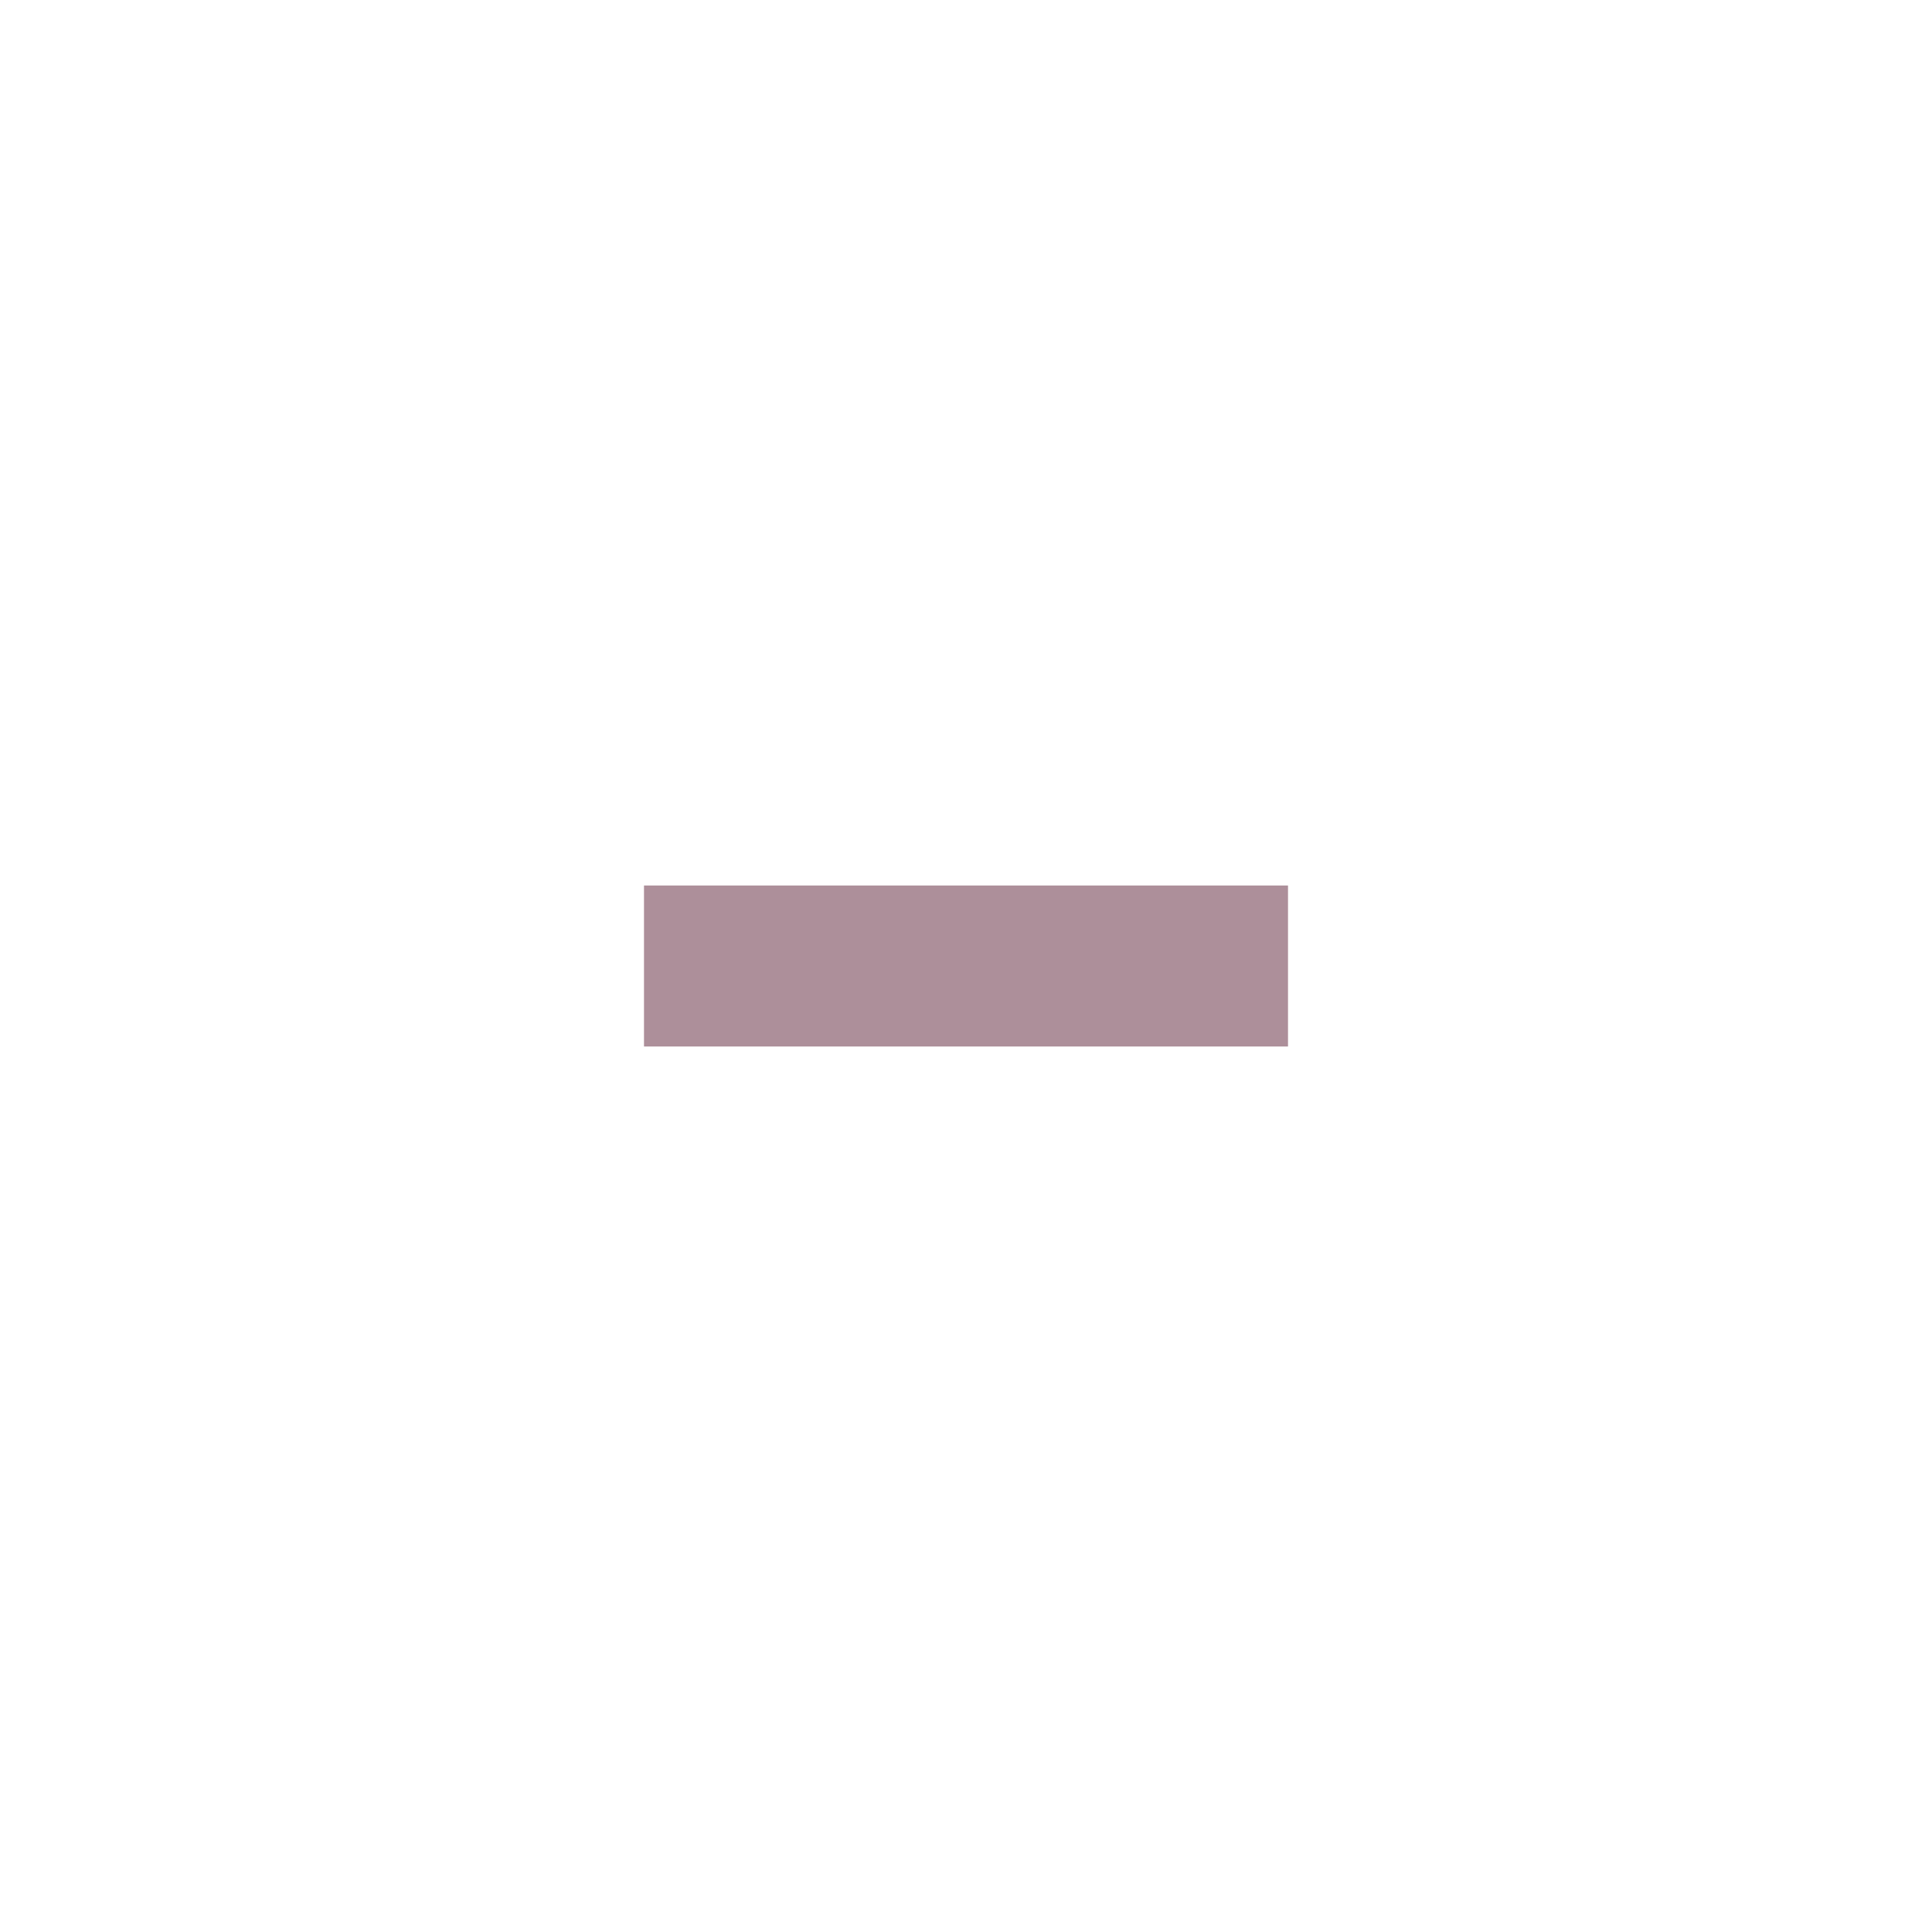
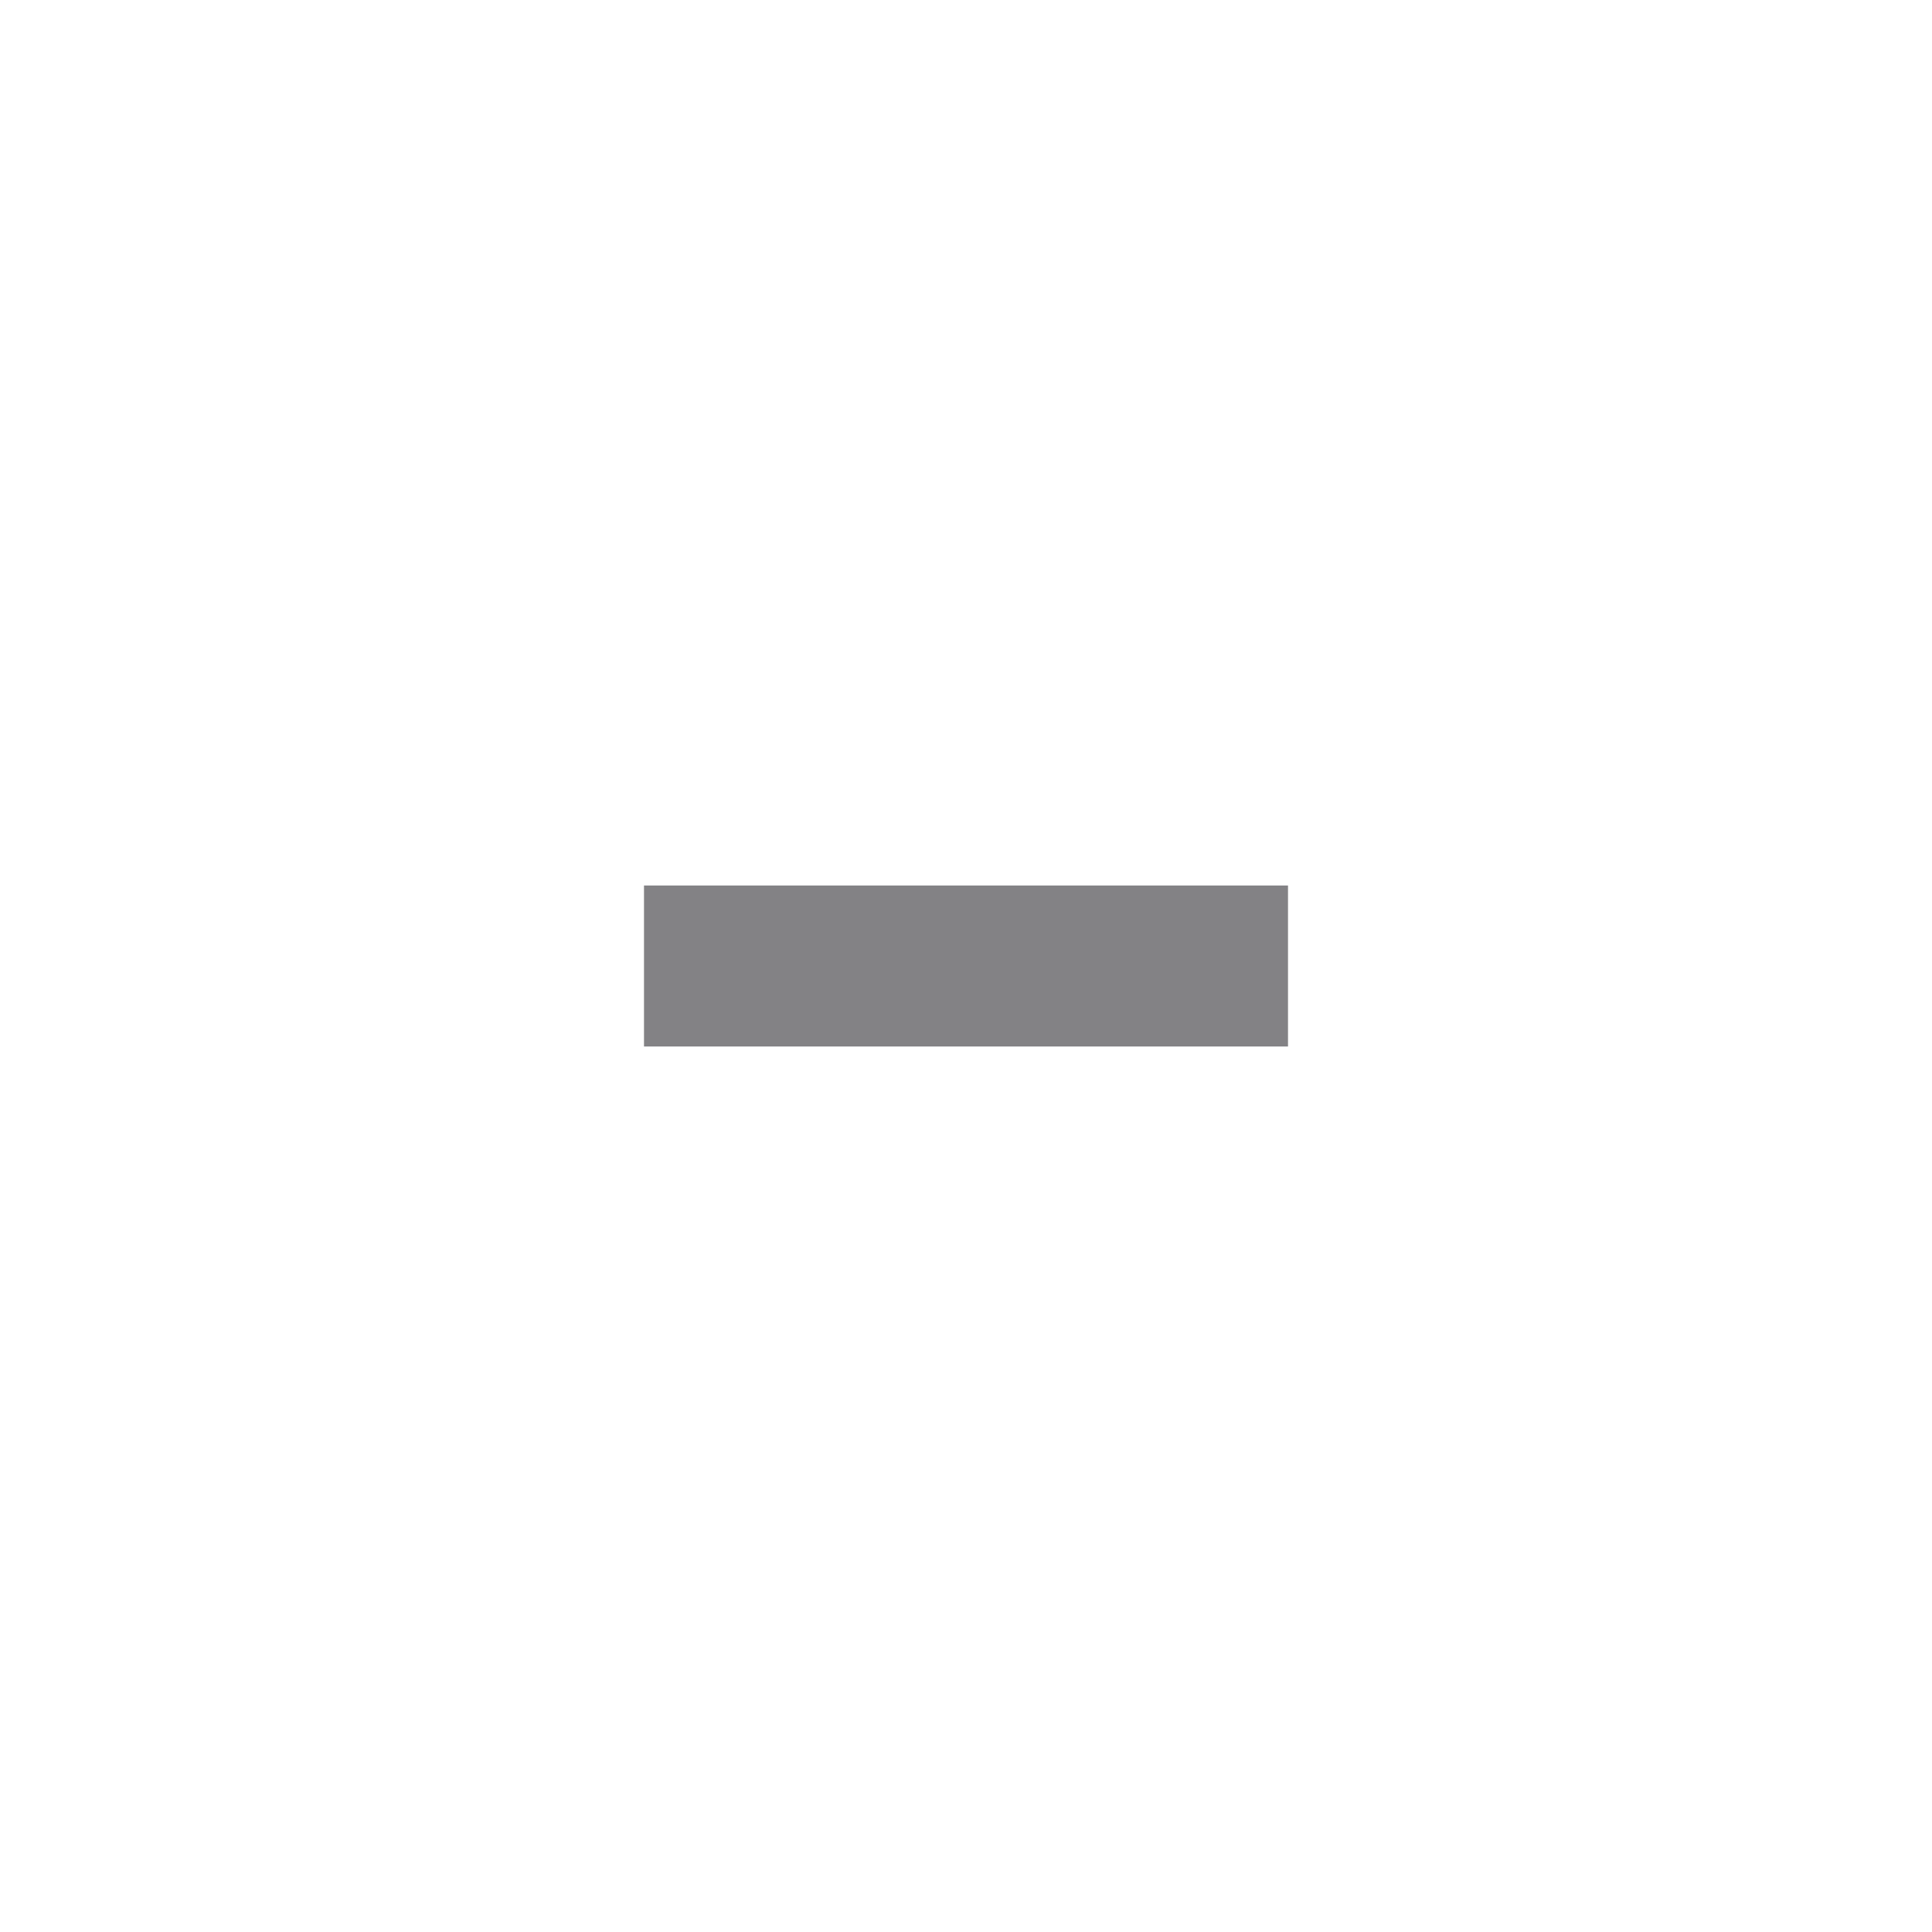
<svg xmlns="http://www.w3.org/2000/svg" version="1.1" x="0px" y="0px" width="24px" height="24px" viewBox="0 0 24 24" xml:space="preserve">
-   <rect x="8" y="11" fill="#916978" opacity="0.75" width="8" height="2" />
+   <rect x="8" y="11" fill="#59585C" opacity="0.75" width="8" height="2" />
</svg>
